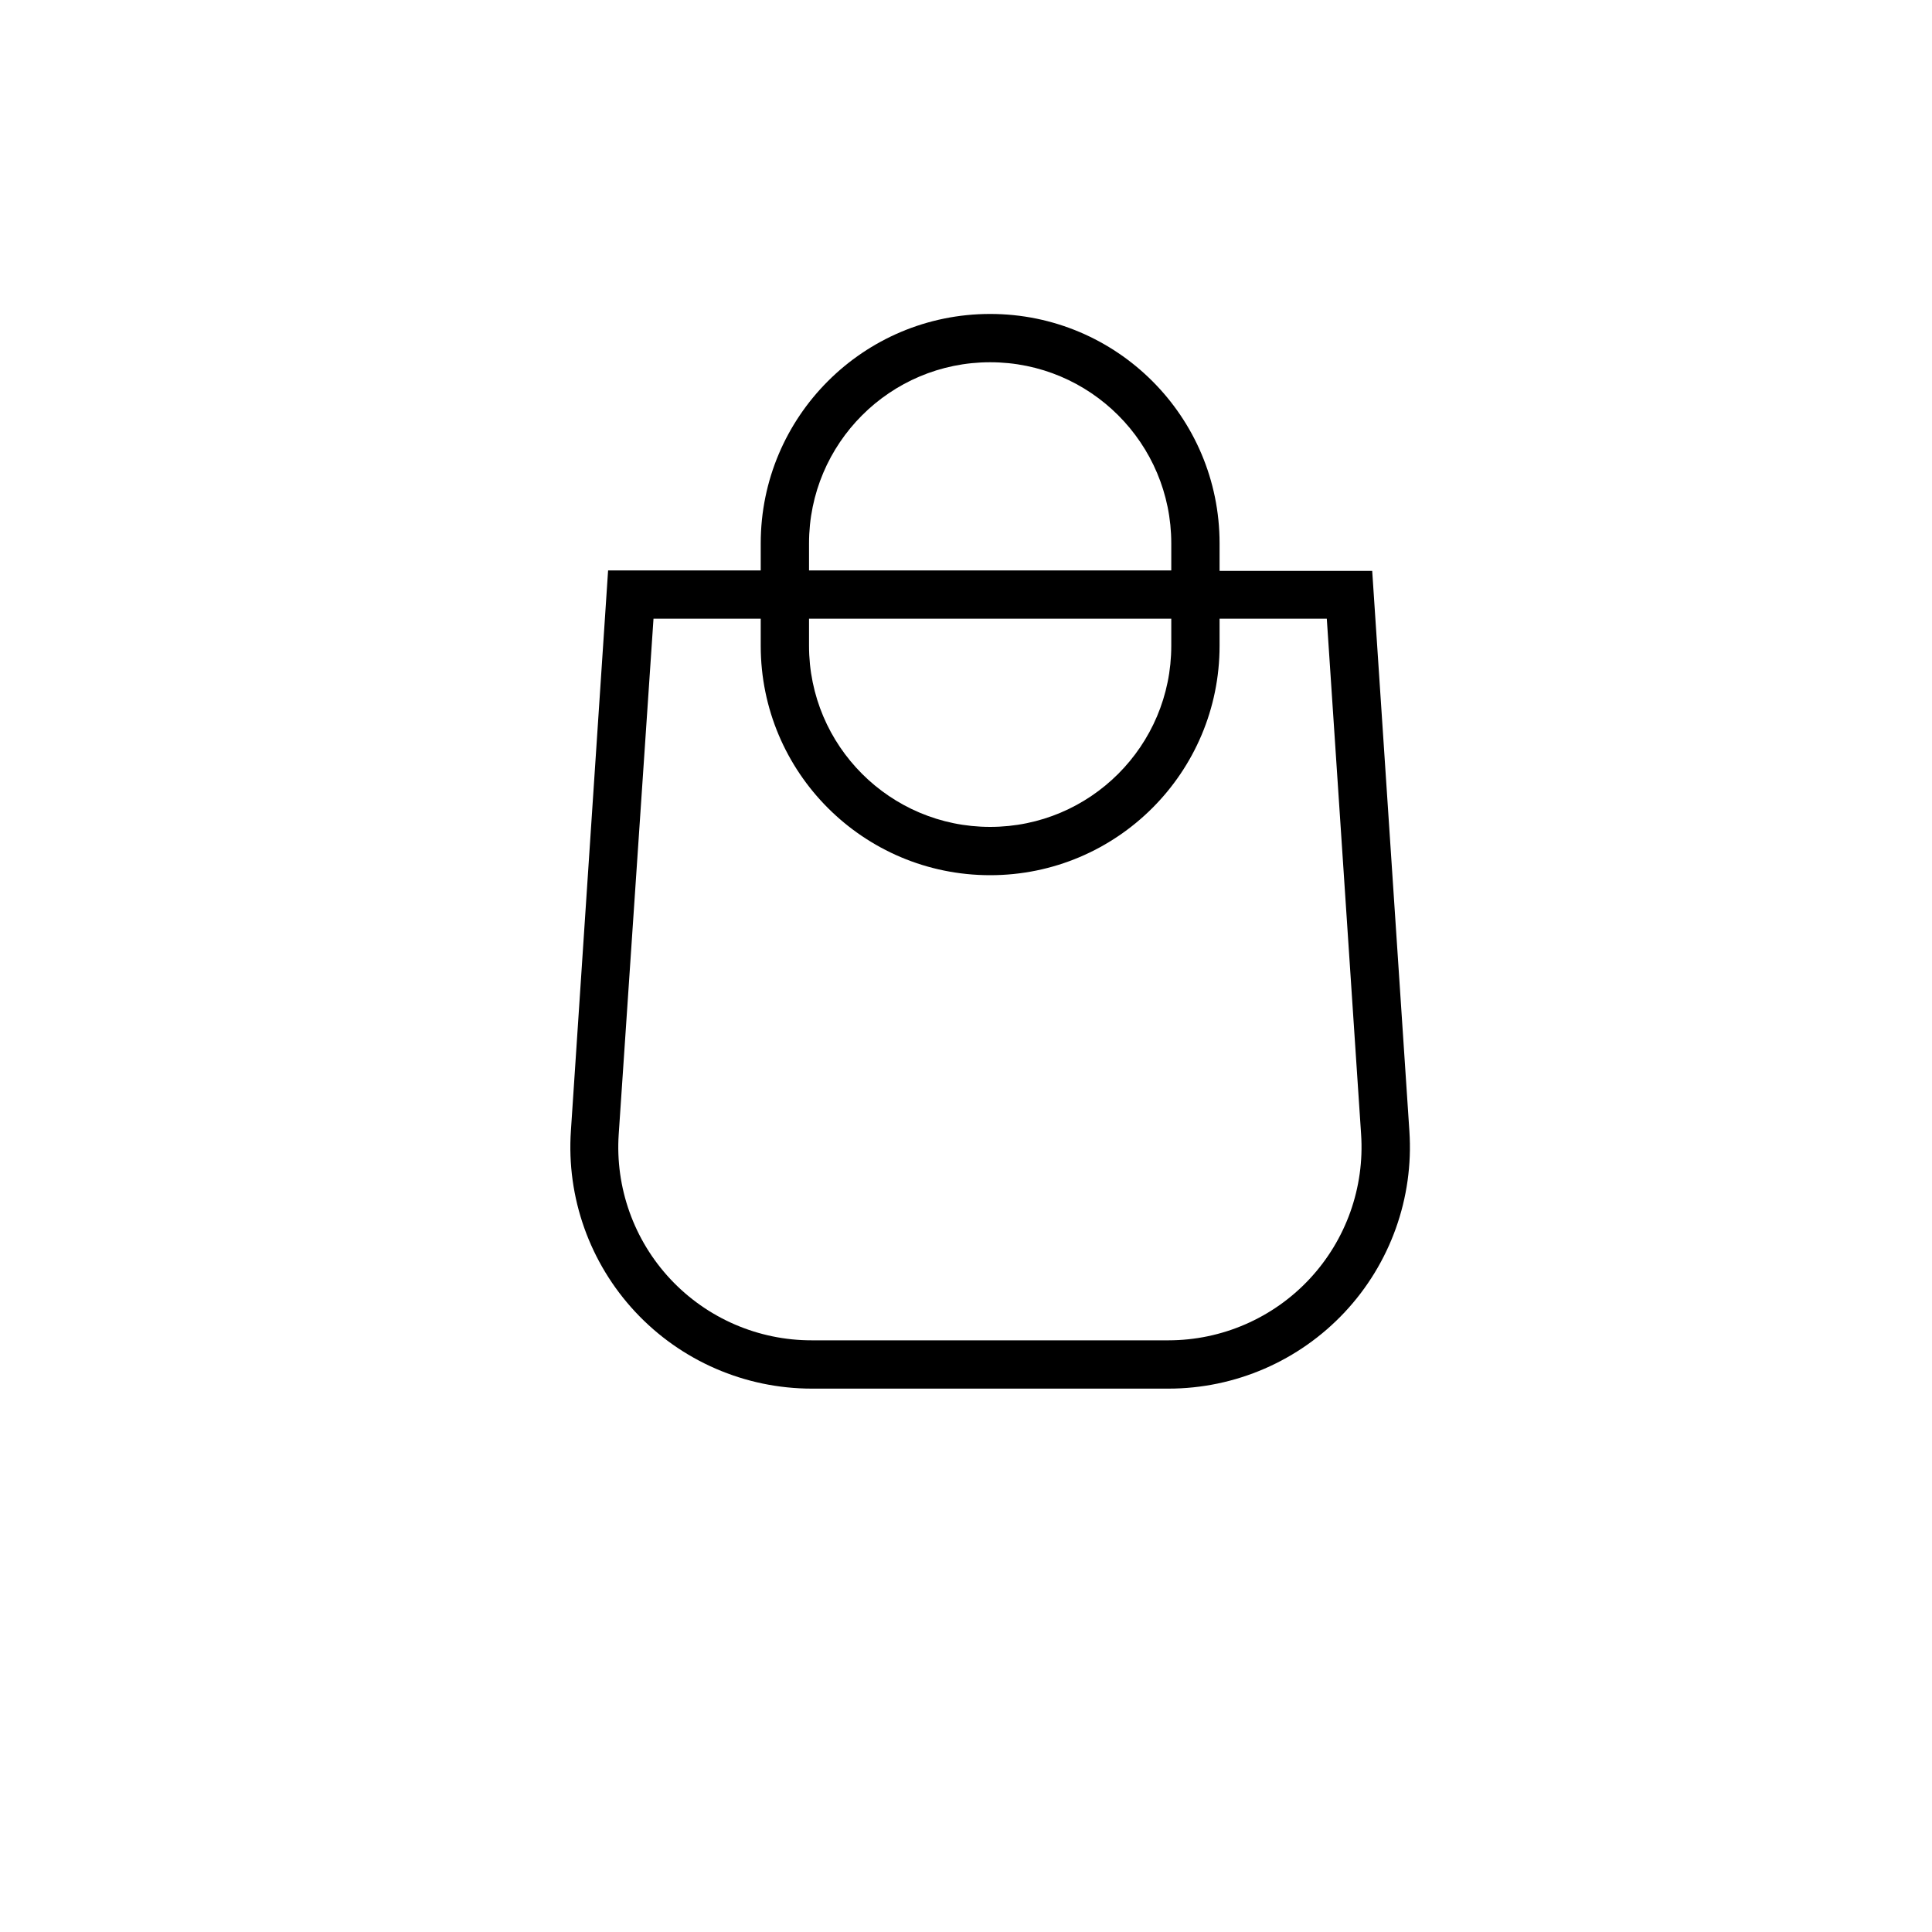
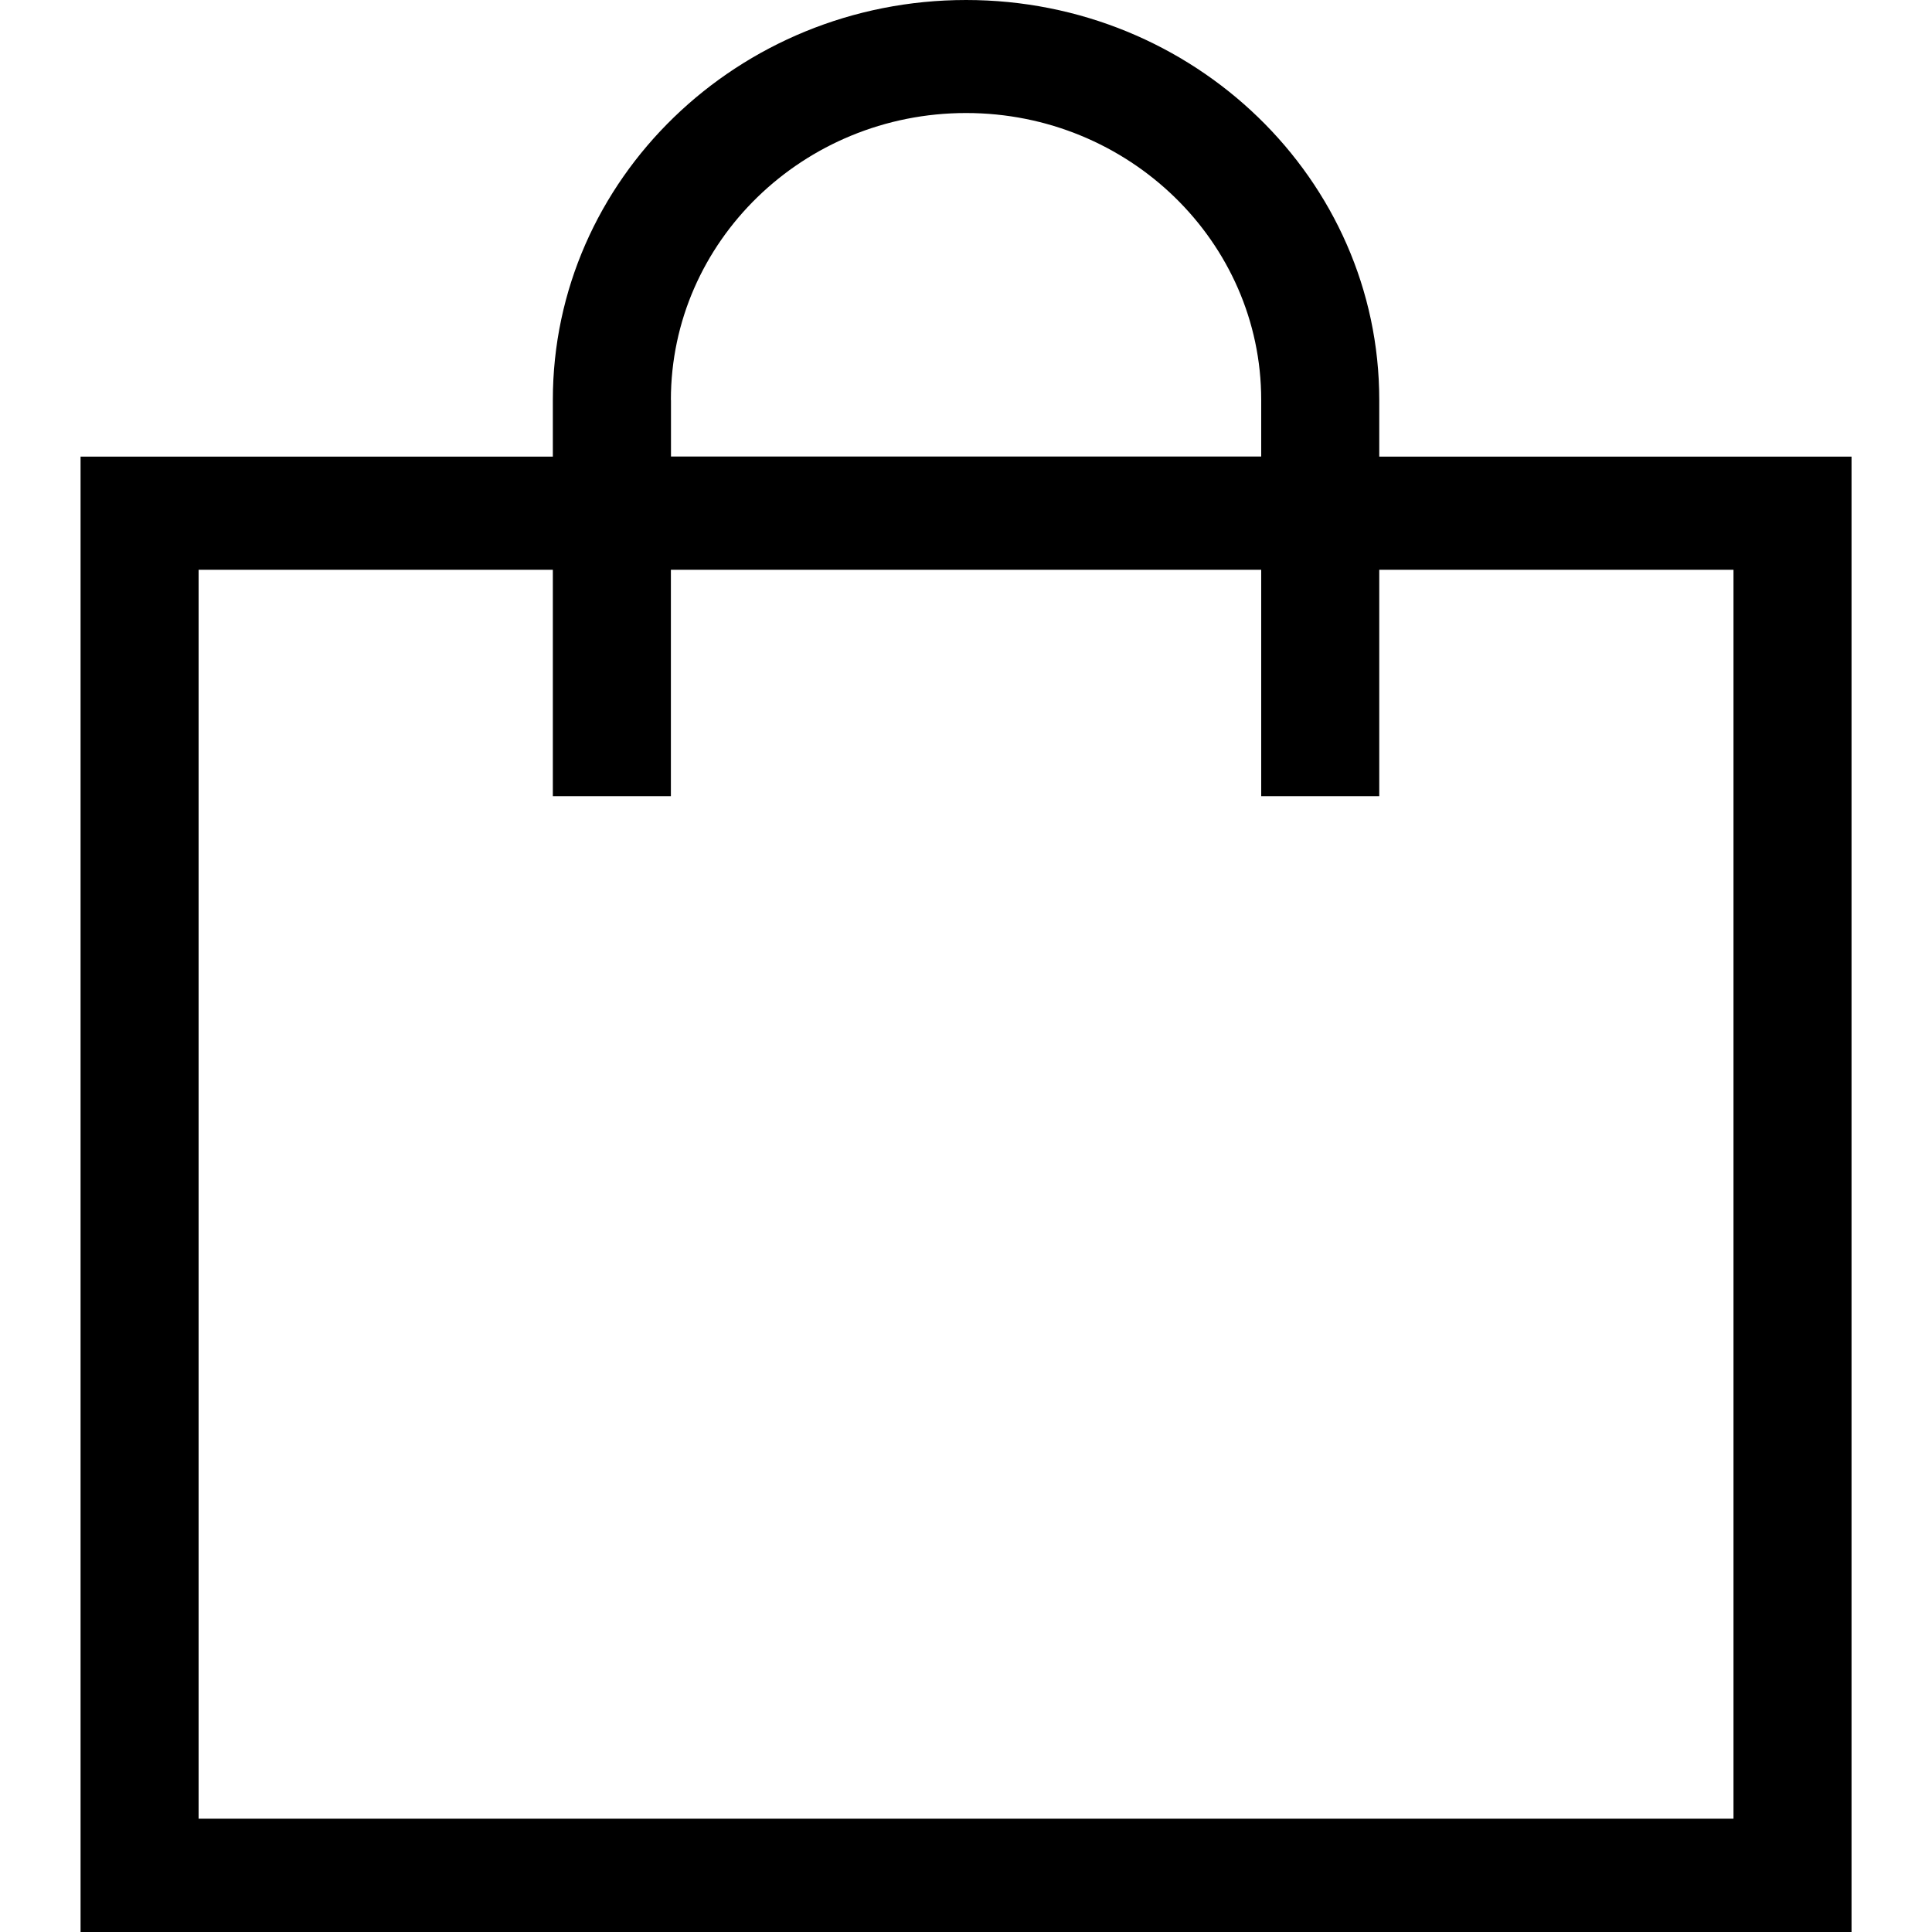
- <svg xmlns="http://www.w3.org/2000/svg" fill="none" class="icon icon-cart" viewBox="0 0 40 40">
-   <path fill="currentColor" fill-rule="evenodd" d="M20.5 6.5a4.75 4.75 0 0 0-4.75 4.75v.56h-3.16l-.77 11.6a5 5 0 0 0 4.99 5.34h7.38a5 5 0 0 0 4.99-5.33l-.77-11.6h-3.16v-.57A4.75 4.75 0 0 0 20.5 6.5m3.75 5.31v-.56a3.75 3.75 0 1 0-7.5 0v.56zm-7.5 1h7.5v.56a3.75 3.75 0 1 1-7.5 0zm-1 0v.56a4.75 4.75 0 1 0 9.5 0v-.56h2.22l.71 10.67a4 4 0 0 1-3.99 4.27h-7.38a4 4 0 0 1-4-4.27l.72-10.67z" />
+ <svg xmlns="http://www.w3.org/2000/svg" fill="none" class="icon icon-cart" viewBox="0 0 20 20">
+   <mask id="a" fill="currentColor">
+     <path d="M14.278 4.727V4.14C14.278 1.857 12.36 0 10.001 0 7.64 0 5.723 1.857 5.723 4.14v.587H.834V20h18.333V4.727h-4.889ZM6.945 4.14c0-1.637 1.37-2.97 3.056-2.97 1.684 0 3.055 1.333 3.055 2.97v.586h-6.11V4.14Zm11 14.687H2.056V5.898h3.667v2.344h1.222V5.898h6.111v2.344h1.222V5.898h3.667v12.93Z" />
+   </mask>
+   <path fill="currentColor" d="M14.278 4.727V4.14C14.278 1.857 12.36 0 10.001 0 7.64 0 5.723 1.857 5.723 4.14v.587H.834V20h18.333V4.727h-4.889ZM6.945 4.14c0-1.637 1.37-2.97 3.056-2.97 1.684 0 3.055 1.333 3.055 2.97v.586h-6.11V4.14Zm11 14.687H2.056V5.898h3.667v2.344h1.222V5.898h6.111v2.344h1.222V5.898h3.667v12.93Z" />
+   <path fill="currentColor" d="M14.278 4.727h-1.333V6.06h1.333V4.727Zm-8.555 0V6.06h1.333V4.727H5.723Zm-4.889 0V3.393H-.499v1.334H.834ZM.834 20H-.499v1.333H.834V20Zm18.333 0v1.333h1.334V20h-1.334Zm0-15.273h1.334V3.393h-1.334v1.334Zm-6.11 0V6.06h1.332V4.727h-1.333Zm-6.112 0H5.612V6.06h1.333V4.727Zm11 14.101v1.334h1.333v-1.334h-1.333Zm-15.889 0H.723v1.334h1.333v-1.334Zm0-12.93V4.565H.723v1.333h1.333Zm3.667 0h1.333V4.565H5.723v1.333Zm0 2.344H4.39v1.334h1.333V8.242Zm1.222 0v1.334h1.333V8.242H6.945Zm0-2.344V4.565H5.612v1.333h1.333Zm6.111 0h1.334V4.565h-1.334v1.333Zm0 2.344h-1.333v1.334h1.333V8.242Zm1.222 0v1.334h1.334V8.242h-1.334Zm0-2.344V4.565h-1.333v1.333h1.333Zm3.667 0h1.333V4.565h-1.333v1.333Zm-2.333-1.171V4.14h-2.667v.586h2.667Zm0-.586c0-3.06-2.557-5.474-5.611-5.474v2.666c1.663 0 2.944 1.301 2.944 2.808h2.667ZM10-1.333C6.947-1.333 4.39 1.08 4.39 4.14h2.666c0-1.507 1.28-2.808 2.945-2.808v-2.666ZM4.39 4.14v.586h2.666V4.14H4.39Zm1.333-.748H.834V6.06h4.889V3.393ZM-.5 4.727V20h2.666V4.727H-.499ZM.834 21.333h18.333v-2.666H.834v2.666ZM20.501 20V4.727h-2.667V20h2.667ZM19.167 3.393h-4.889V6.06h4.89V3.393Zm-10.889.748c0-.865.738-1.636 1.723-1.636V-.16c-2.385 0-4.39 1.892-4.39 4.302h2.667Zm1.723-1.636c.985 0 1.722.771 1.722 1.636h2.666c0-2.41-2.004-4.302-4.388-4.302v2.666Zm1.722 1.636v.586h2.666V4.14h-2.666Zm1.333-.748h-6.11V6.06h6.11V3.393ZM8.278 4.727V4.14H5.612v.586h2.666Zm9.667 12.768H2.056v2.666h15.89v-2.666ZM3.39 18.828V5.898H.723v12.93H3.39ZM2.056 7.232h3.667V4.565H2.056v2.667ZM4.39 5.898v2.344h2.666V5.898H4.39Zm1.333 3.678h1.222V6.909H5.723v2.667Zm2.555-1.334V5.898H5.612v2.344h2.666Zm-1.333-1.01h6.111V4.565h-6.11v2.667Zm4.778-1.334v2.344h2.666V5.898h-2.666Zm1.333 3.678h1.222V6.909h-1.222v2.667Zm2.556-1.334V5.898h-2.667v2.344h2.667Zm-1.334-1.01h3.667V4.565h-3.667v2.667Zm2.334-1.334v12.93h2.666V5.898h-2.666Z" mask="url(#a)" />
</svg>
